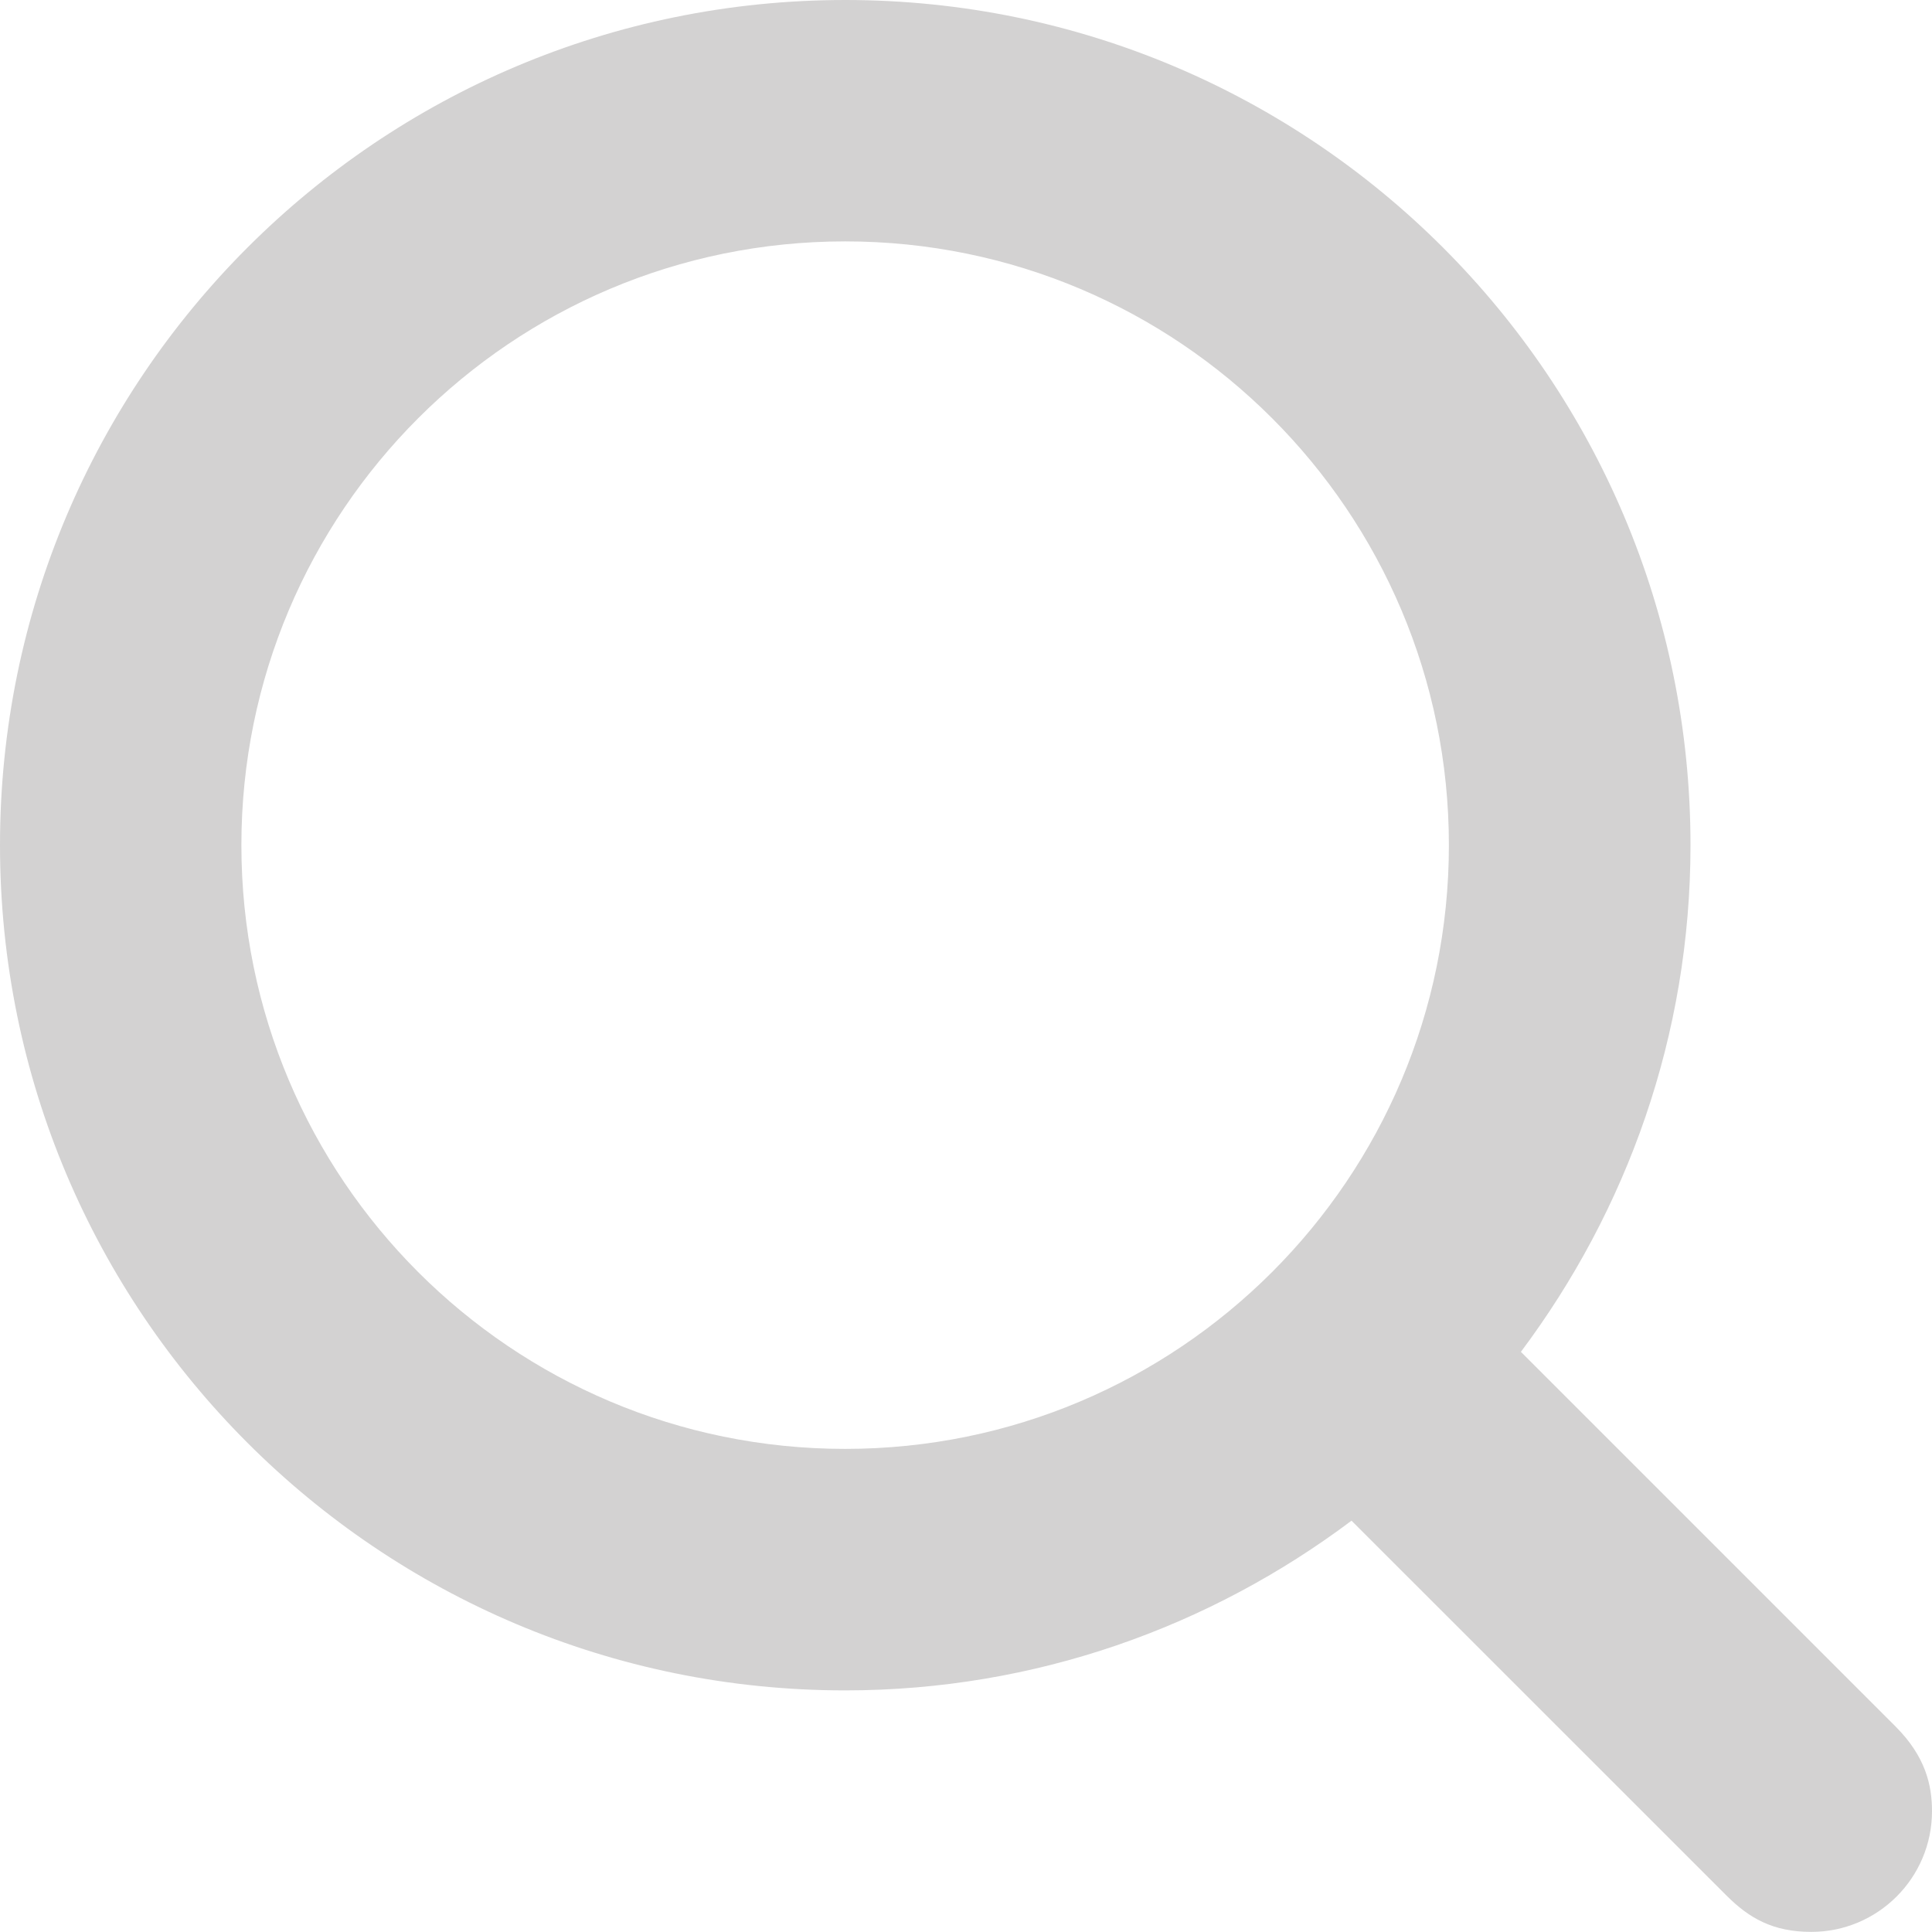
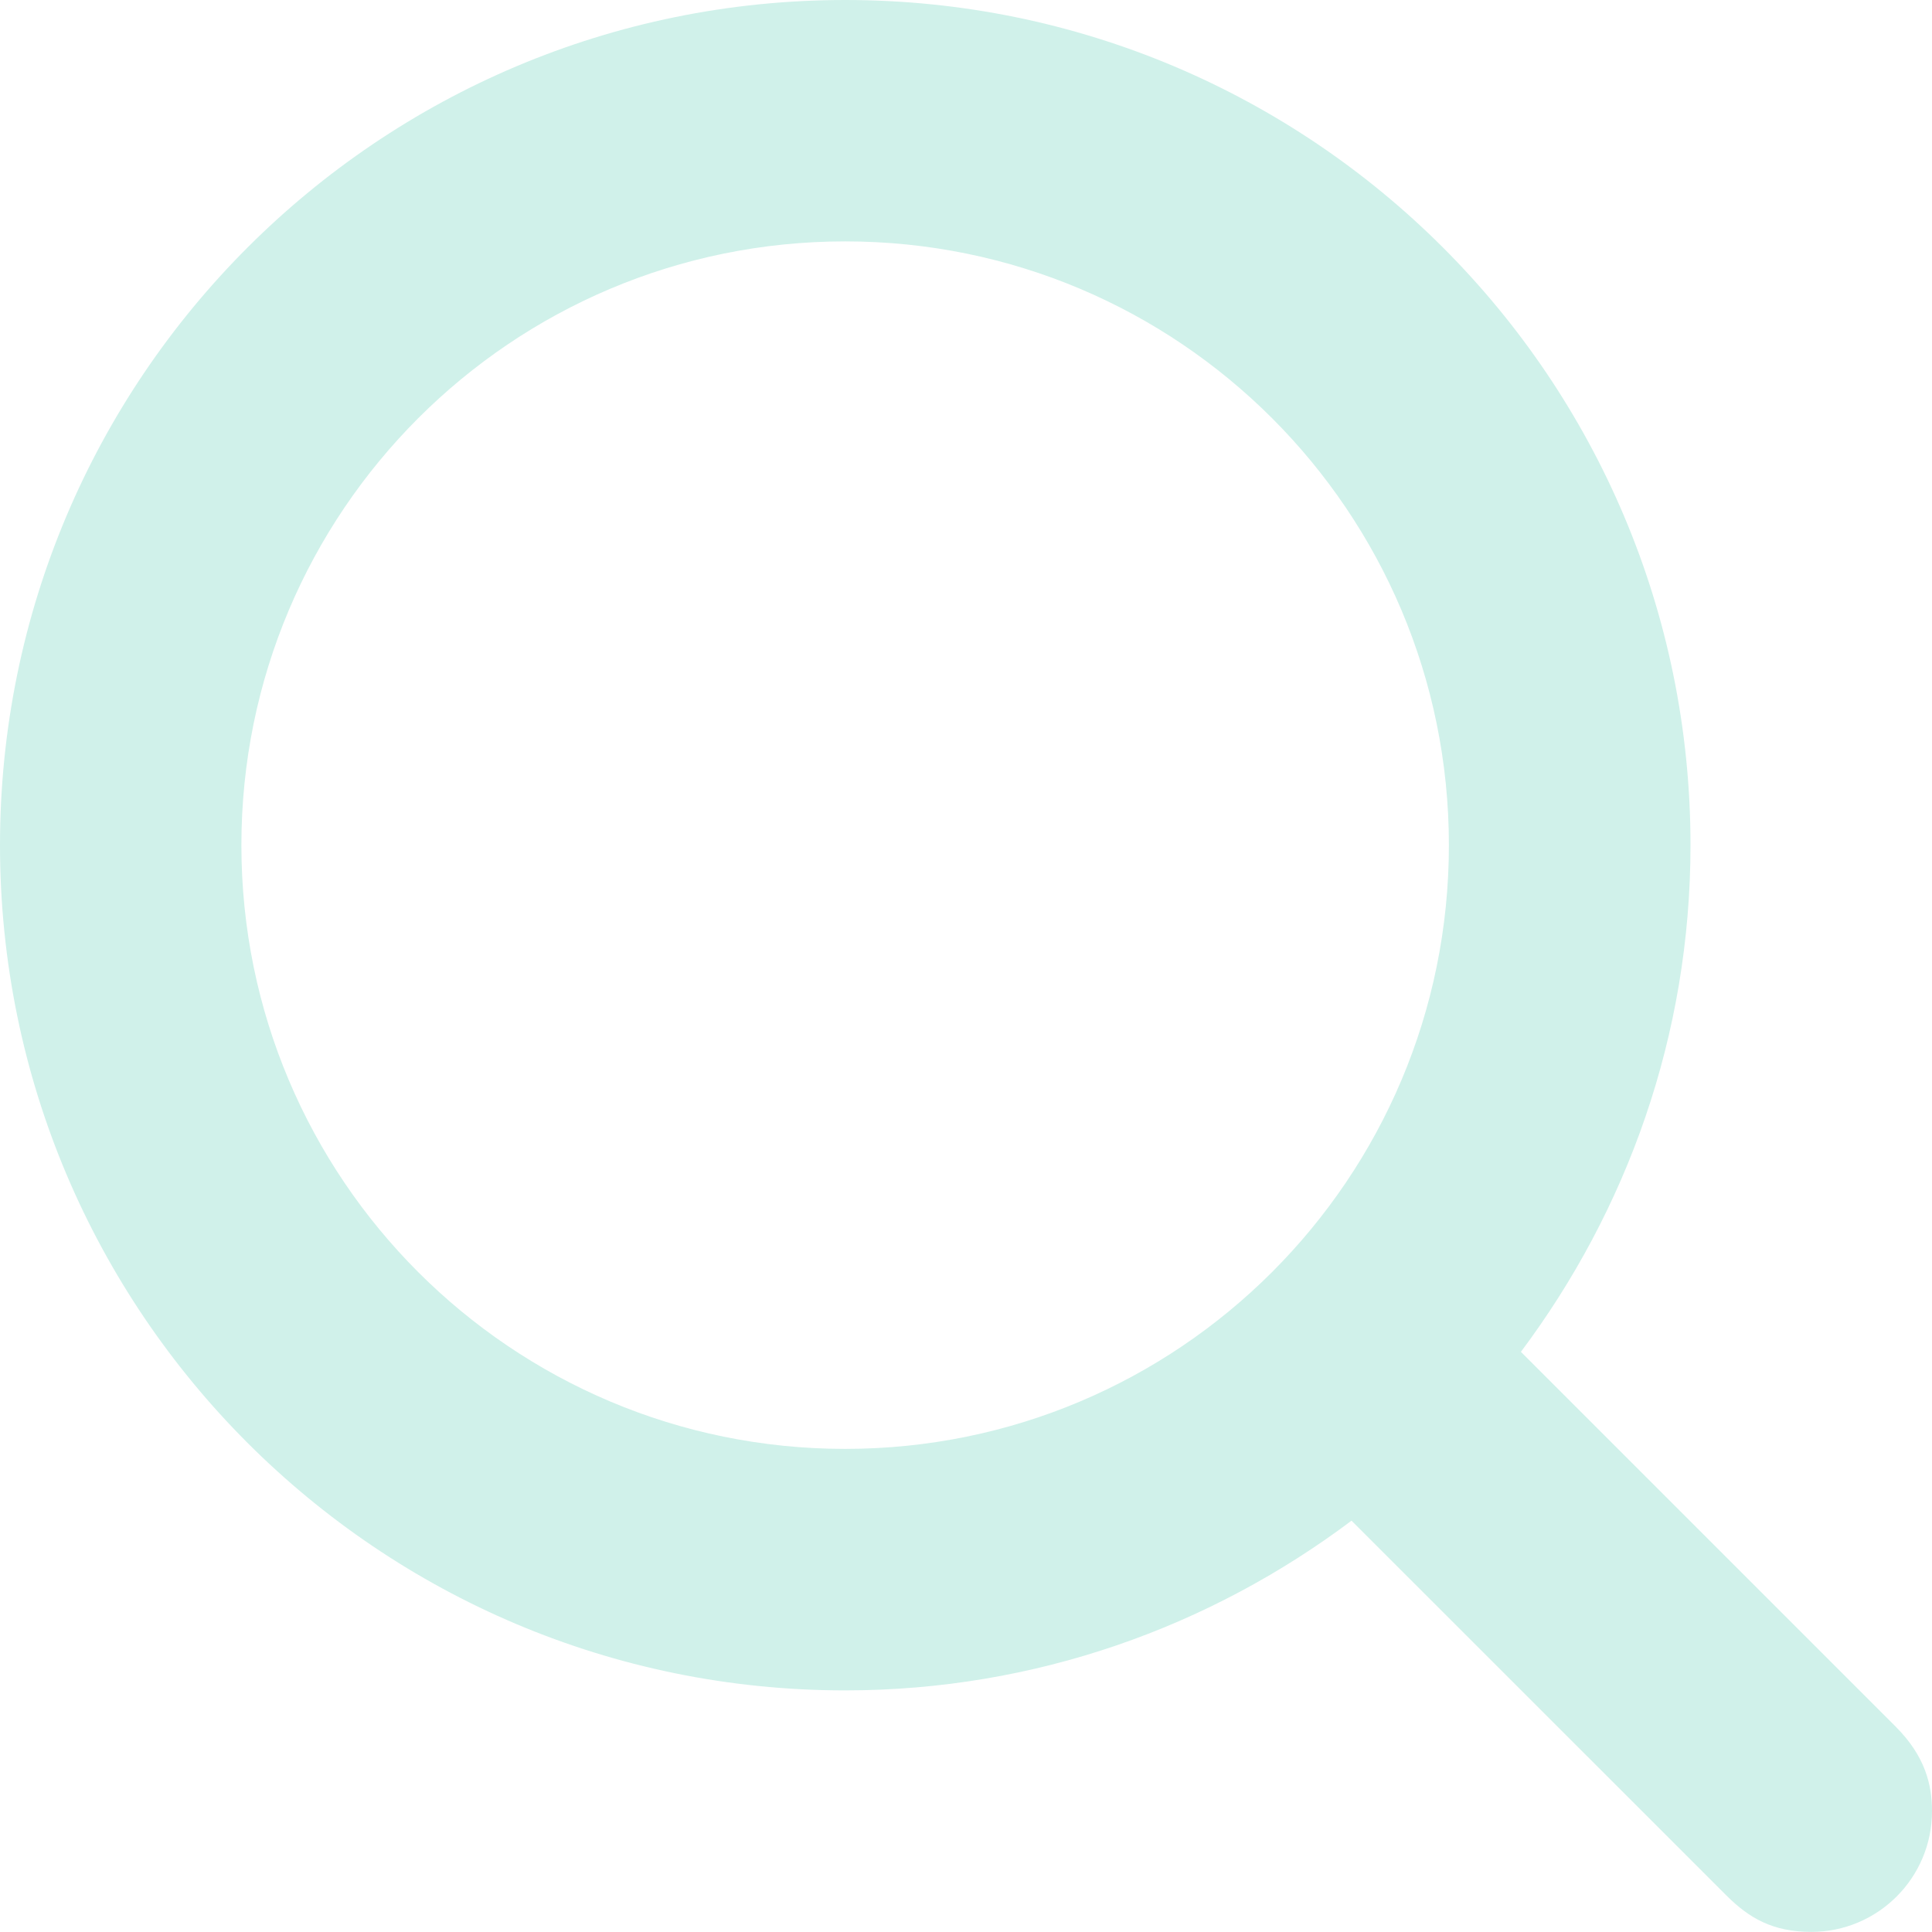
<svg xmlns="http://www.w3.org/2000/svg" version="1.1" id="Layer_1" x="0px" y="0px" width="17.6px" height="17.6px" viewBox="-0.8 -0.8 17.6 17.6" enable-background="new -0.8 -0.8 17.6 17.6" xml:space="preserve">
-   <path fill="#d3d2d2" d="M16.47,14.93l-3.415-3.415C14.02,10.226,14.6,8.634,14.6,6.899c0-4.253-3.447-7.699-7.7-7.699 S-0.8,2.646-0.8,6.899s3.446,7.7,7.699,7.7c1.734,0,3.326-0.58,4.613-1.546l3.417,3.416c0.203,0.202,0.418,0.33,0.771,0.33 c0.607,0,1.1-0.492,1.1-1.1C16.8,15.459,16.739,15.2,16.47,14.93z M1.399,6.899c0-3.038,2.462-5.5,5.5-5.5s5.5,2.462,5.5,5.5 s-2.462,5.5-5.5,5.5S1.399,9.938,1.399,6.899z" />
+   <path fill="#d0f1ea" d="M16.47,14.93l-3.415-3.415C14.02,10.226,14.6,8.634,14.6,6.899c0-4.253-3.447-7.699-7.7-7.699 S-0.8,2.646-0.8,6.899s3.446,7.7,7.699,7.7c1.734,0,3.326-0.58,4.613-1.546l3.417,3.416c0.203,0.202,0.418,0.33,0.771,0.33 c0.607,0,1.1-0.492,1.1-1.1C16.8,15.459,16.739,15.2,16.47,14.93z M1.399,6.899c0-3.038,2.462-5.5,5.5-5.5s5.5,2.462,5.5,5.5 s-2.462,5.5-5.5,5.5S1.399,9.938,1.399,6.899z" />
</svg>
